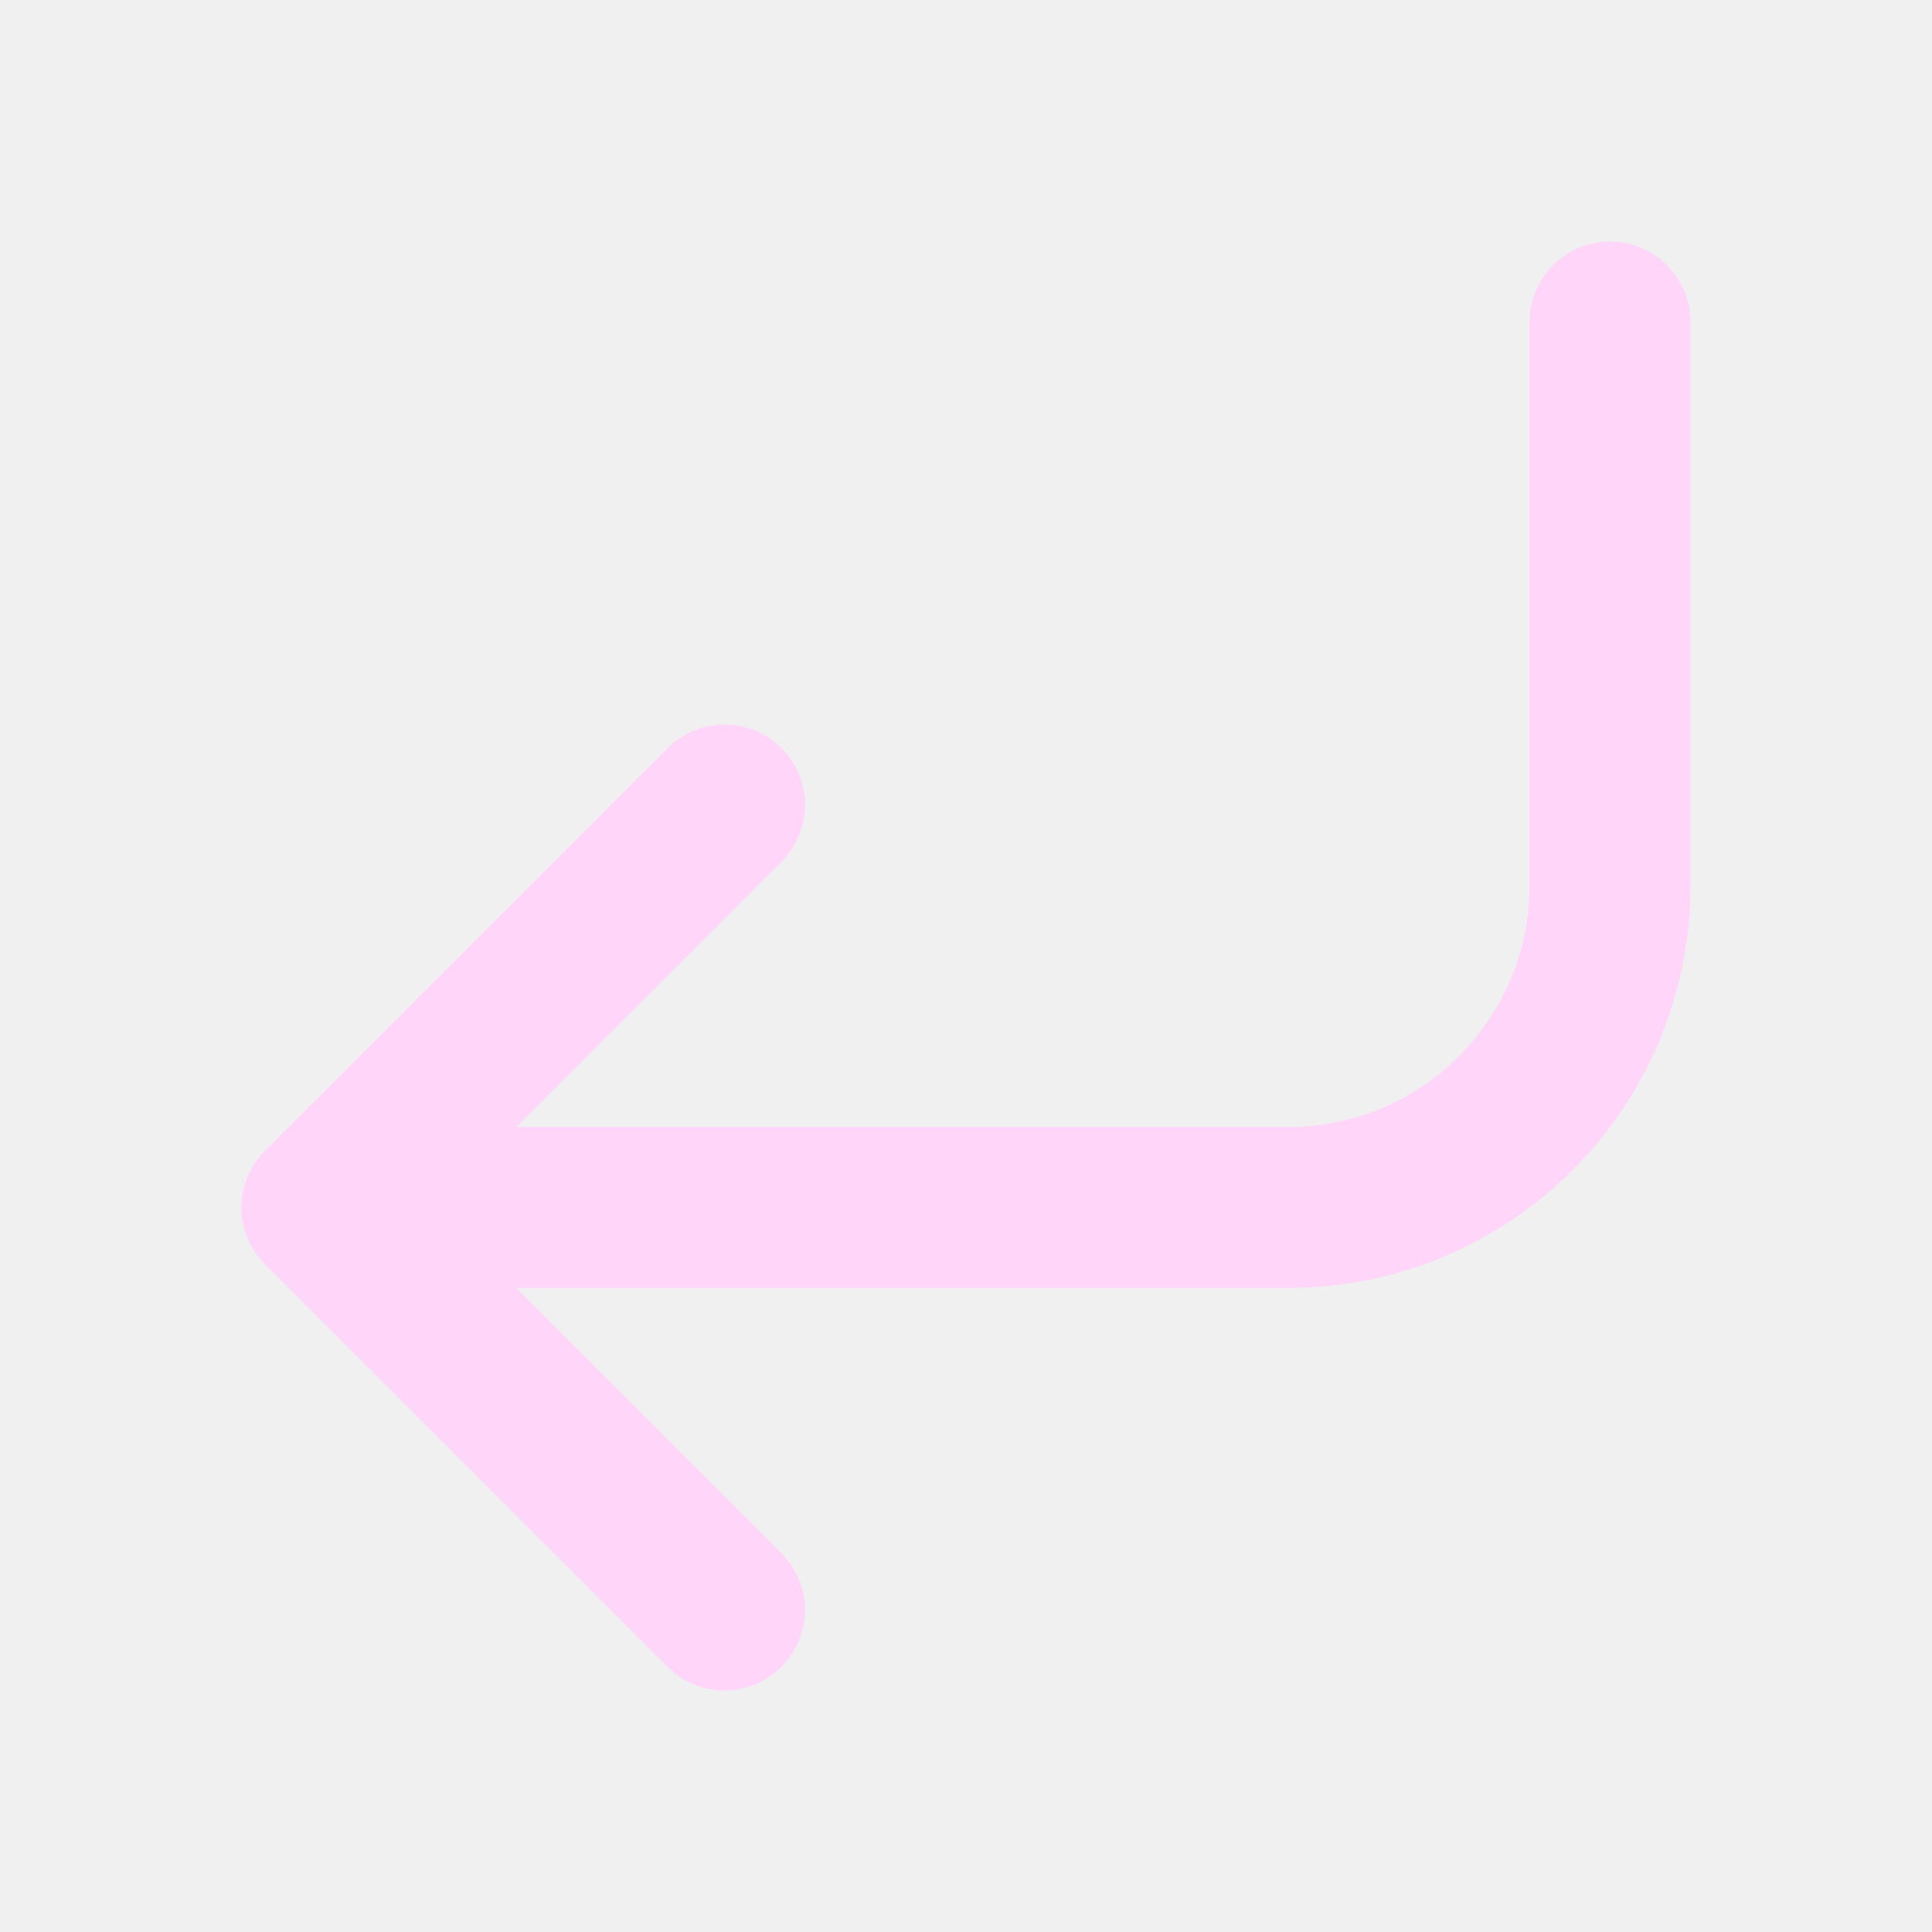
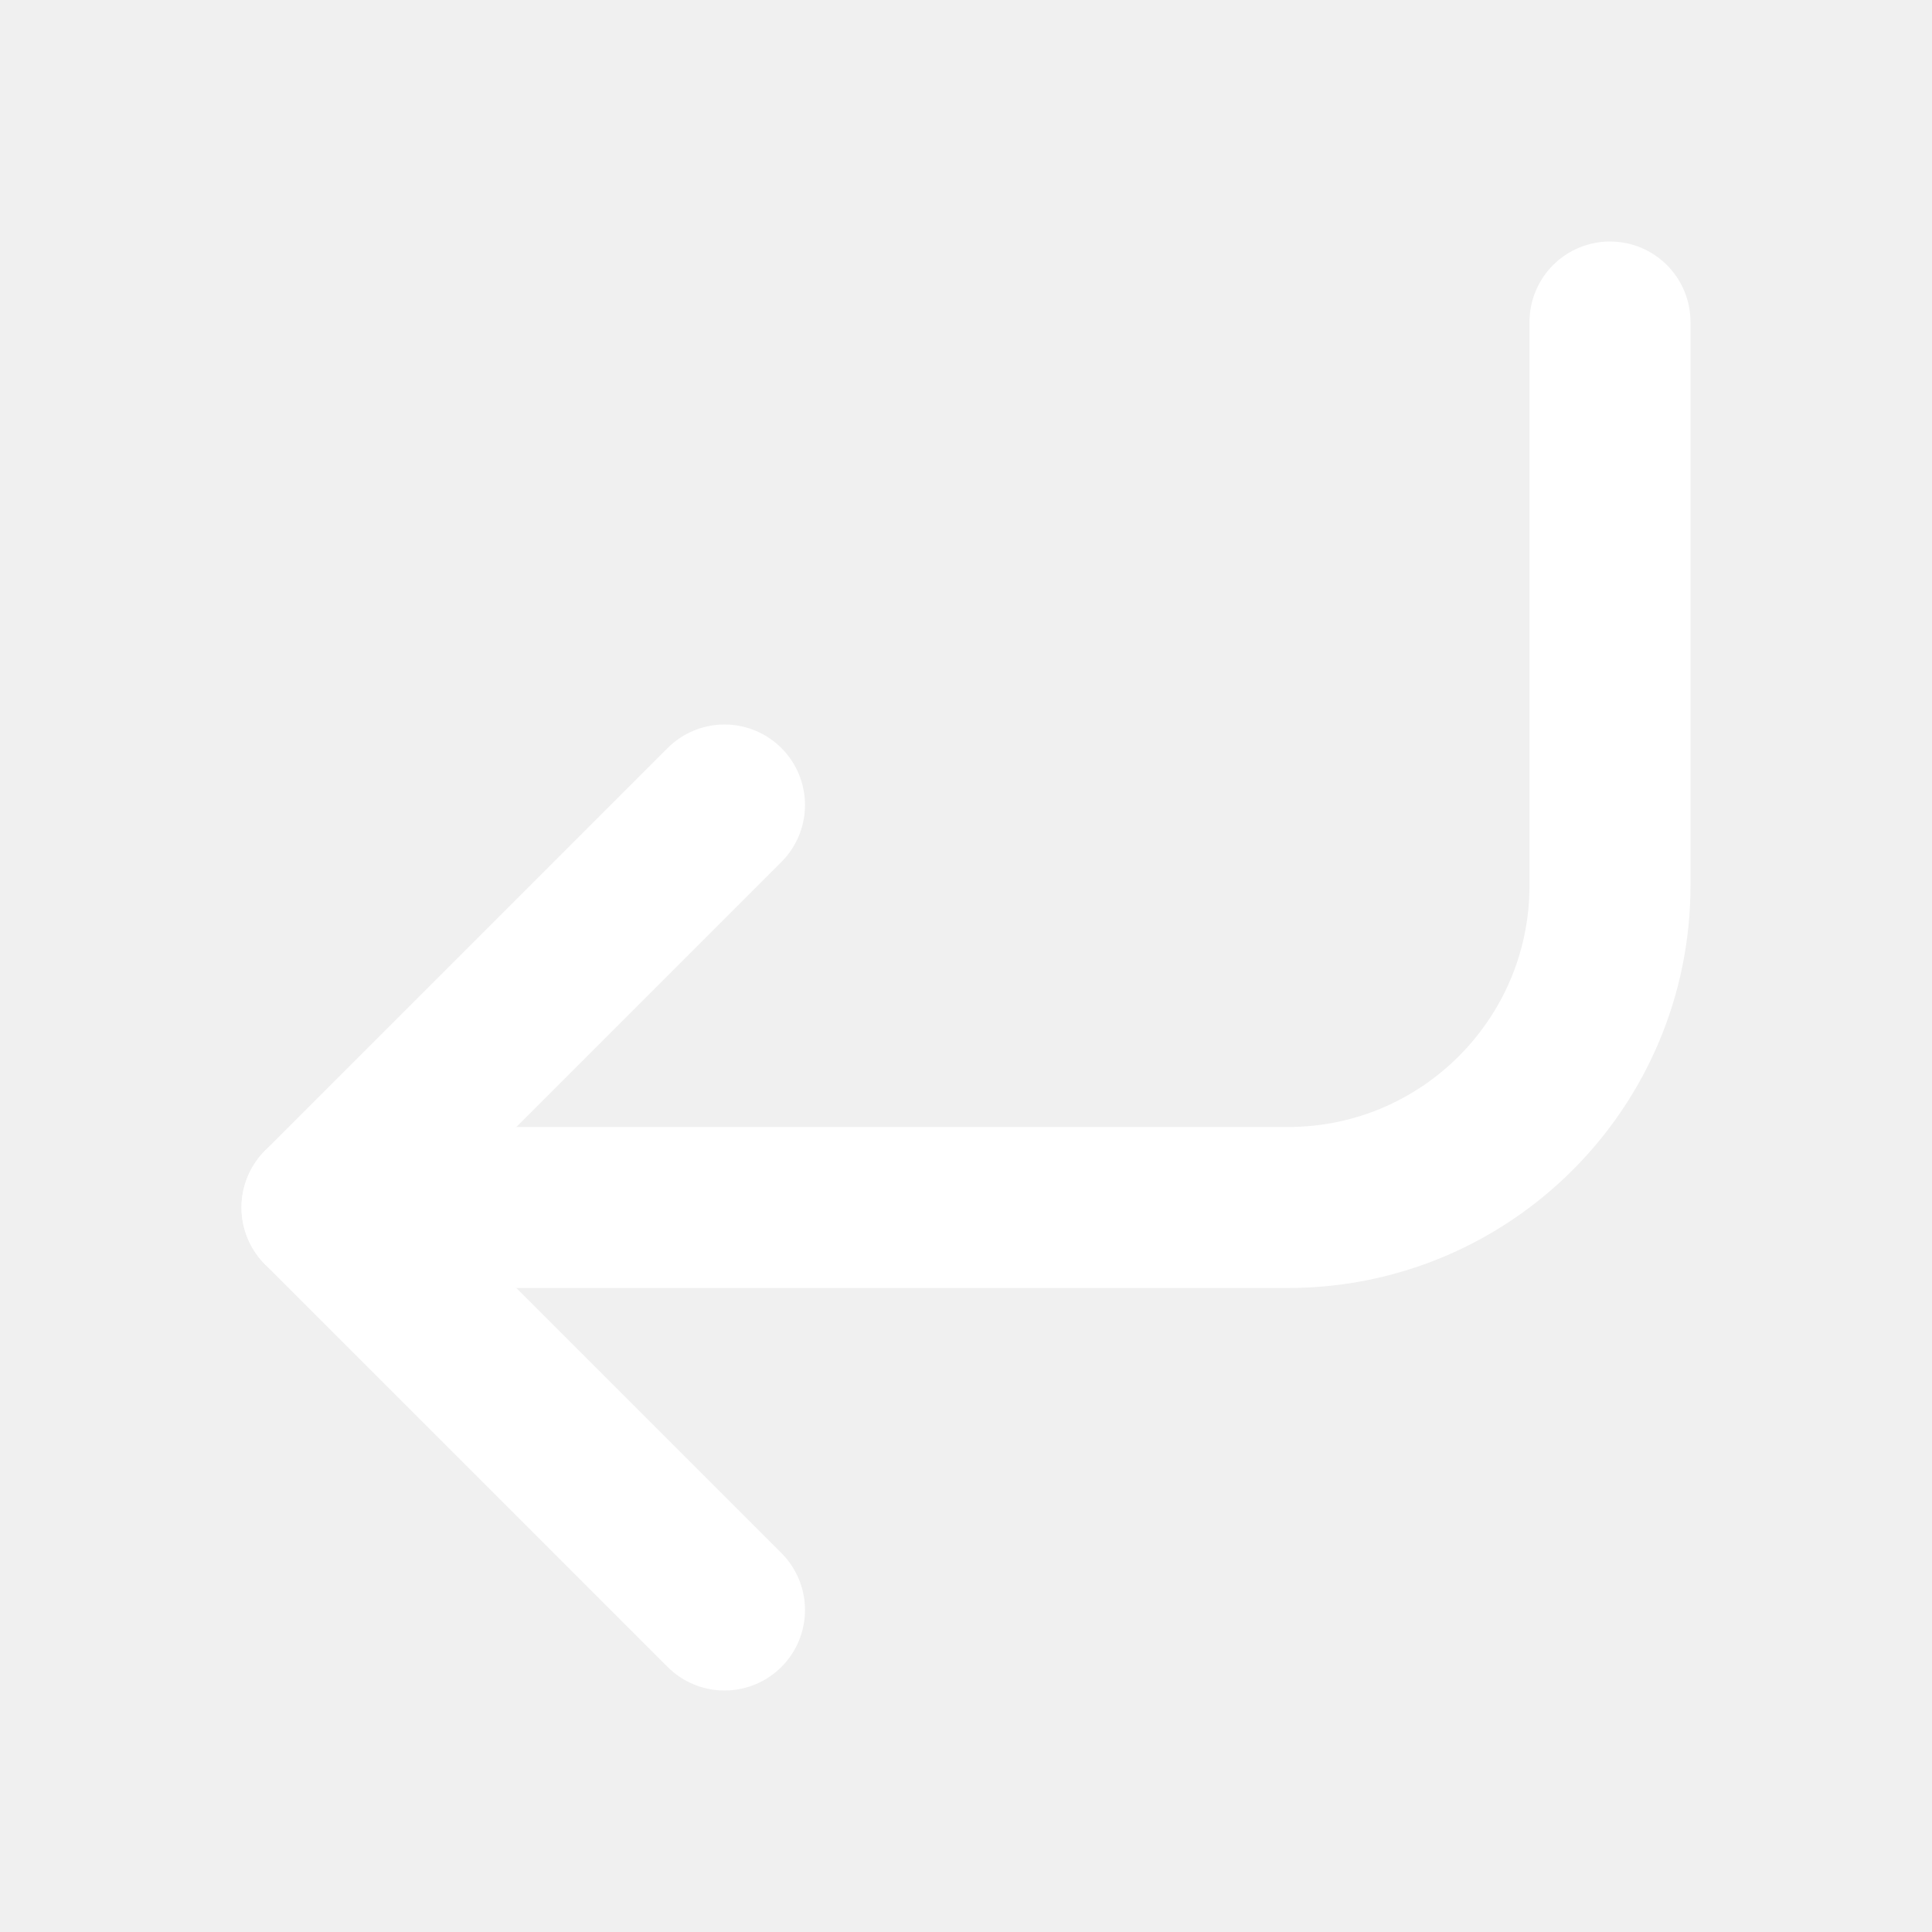
- <svg xmlns="http://www.w3.org/2000/svg" width="28" height="28" viewBox="0 0 24 24" fill="none" stroke="#ffd6fa" stroke-width="2" stroke-linecap="round" stroke-linejoin="round" class="feather feather-corner-down-left">
+ <svg xmlns="http://www.w3.org/2000/svg" width="24" height="24" viewBox="0 0 24 24" fill="none" stroke="#FFFFFF" stroke-width="2" stroke-linecap="round" stroke-linejoin="round" class="feather feather-corner-down-left">
  <polyline points="9 10 4 15 9 20" />
  <path d="M20 4v7a4 4 0 0 1-4 4H4" />
</svg>
